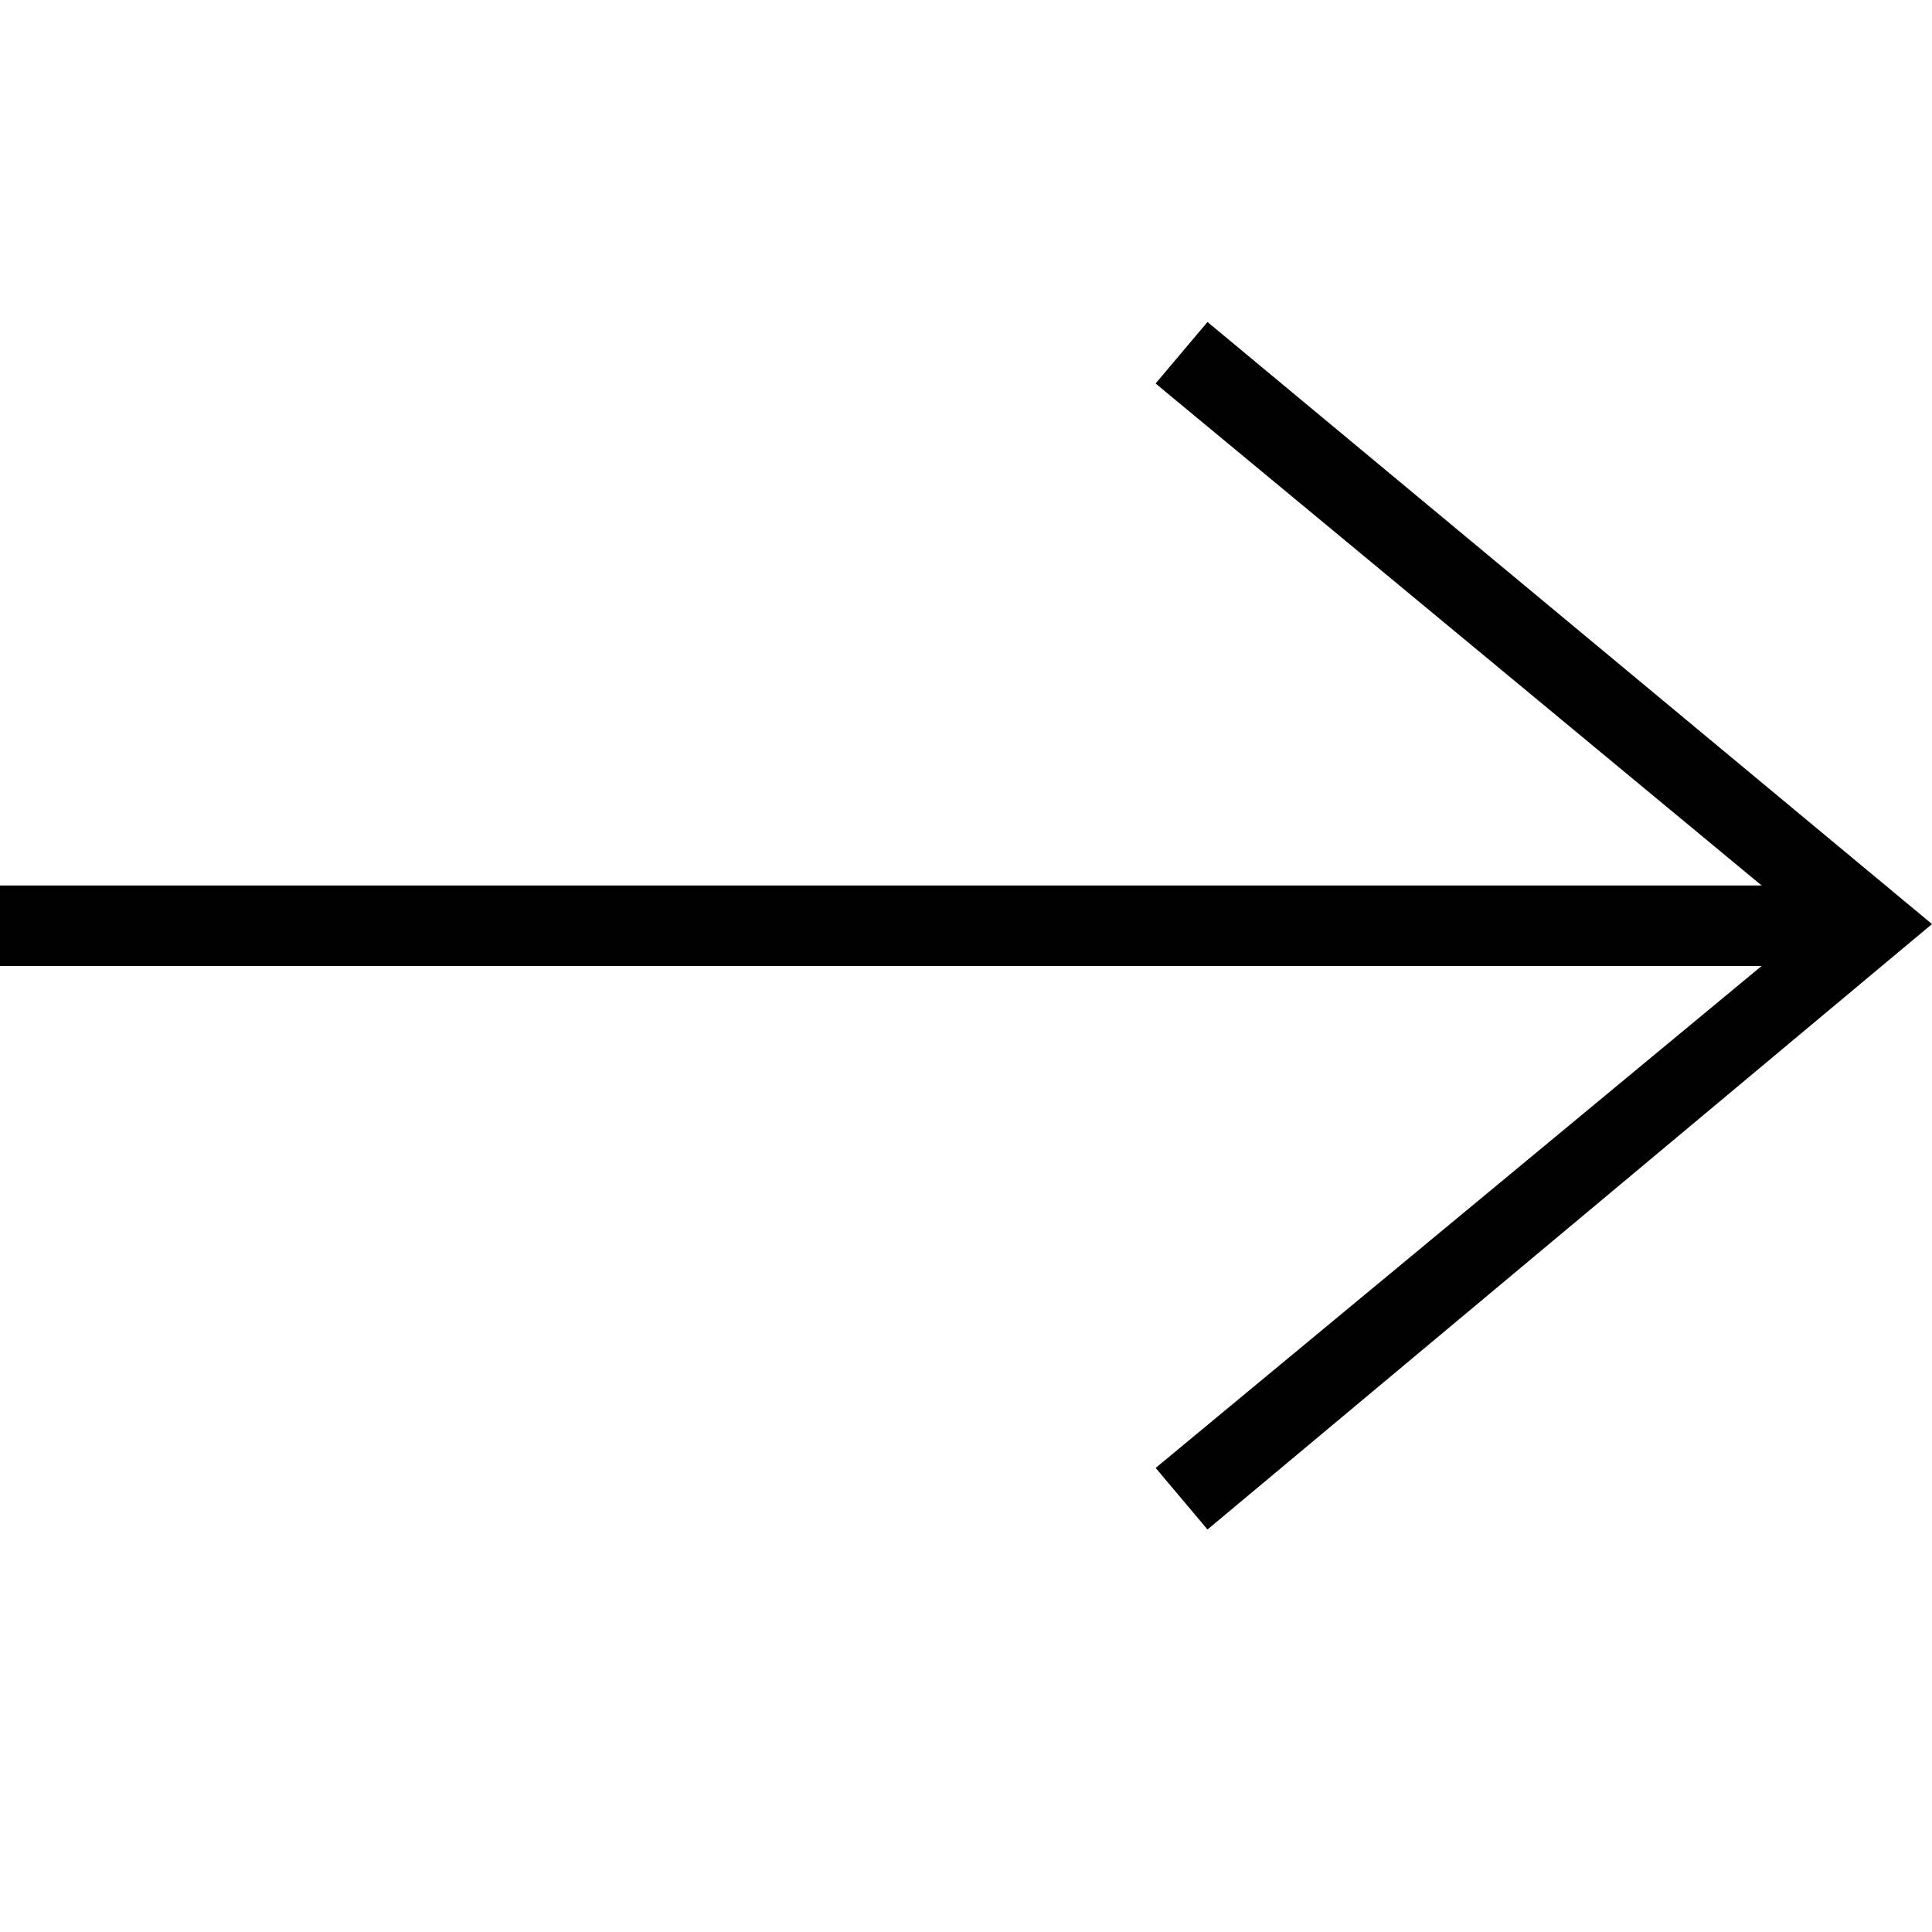
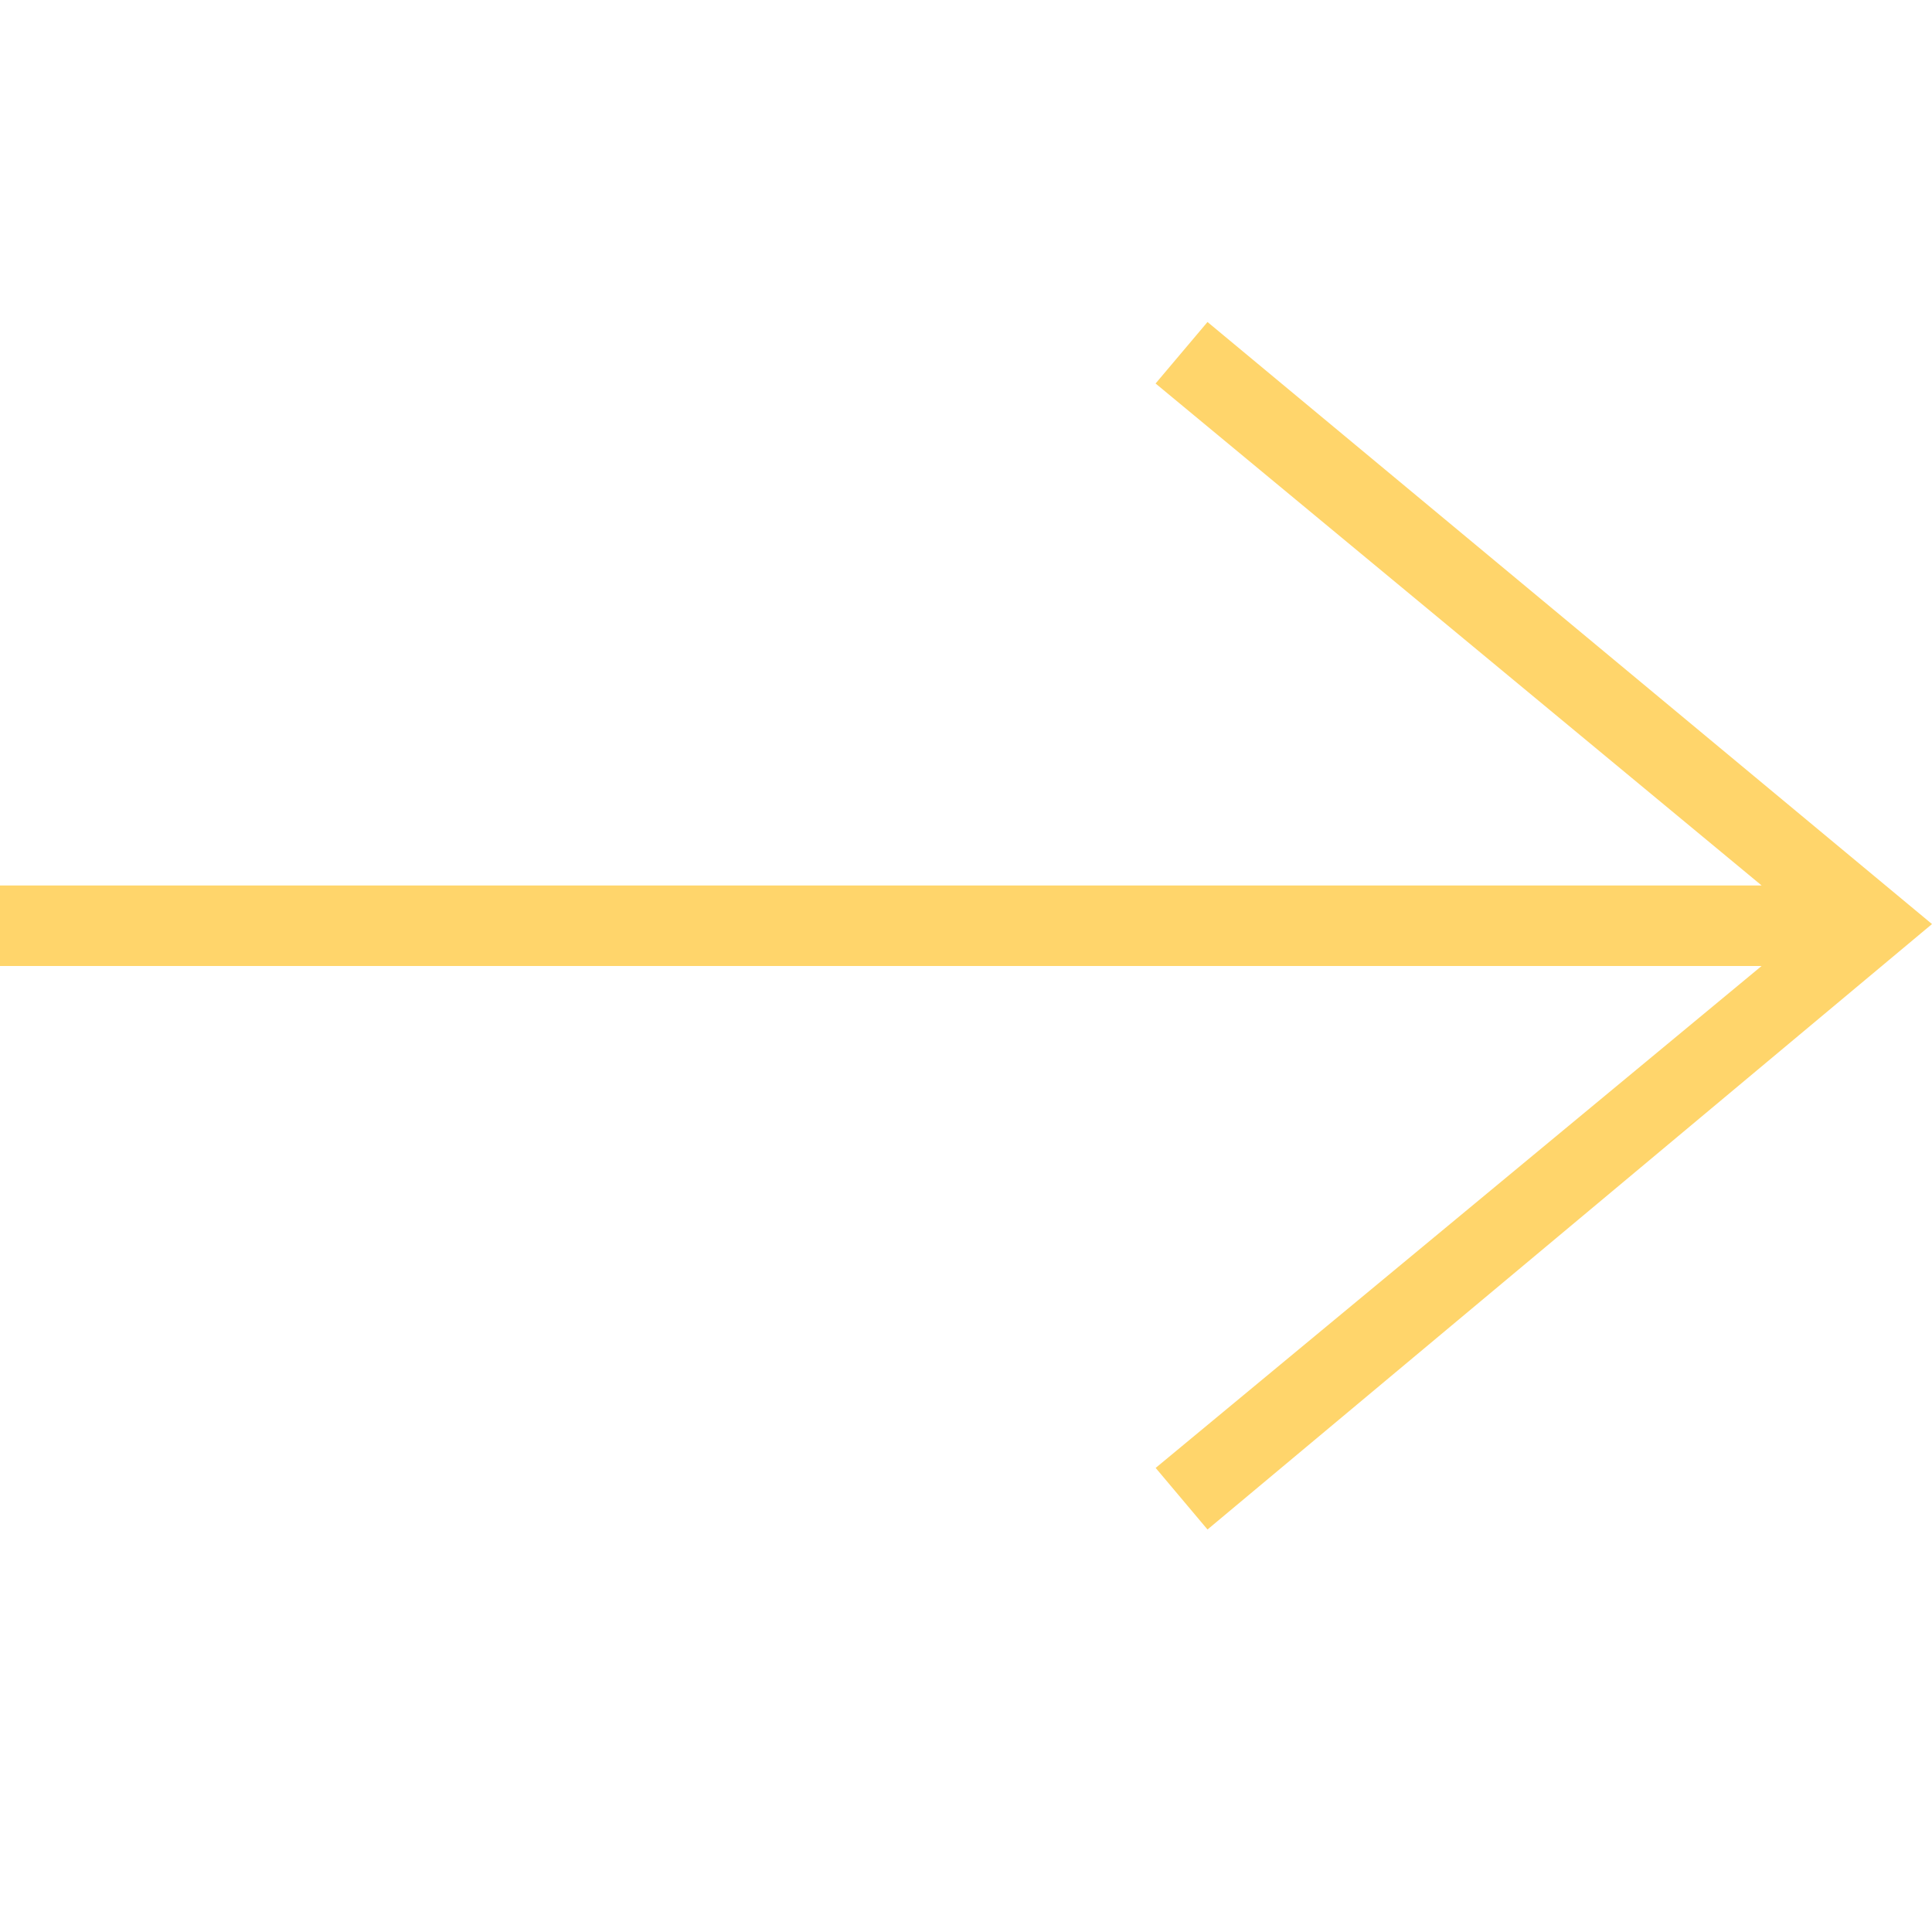
- <svg xmlns="http://www.w3.org/2000/svg" width="24" height="24" fill-rule="evenodd" clip-rule="evenodd">
+ <svg xmlns="http://www.w3.org/2000/svg" width="24" height="24" fill="#ffd56b" fill-rule="evenodd" clip-rule="evenodd">
  <path d="M21.883 12l-7.527 6.235.644.765 9-7.521-9-7.479-.645.764 7.529 6.236h-21.884v1h21.883z" />
</svg>
